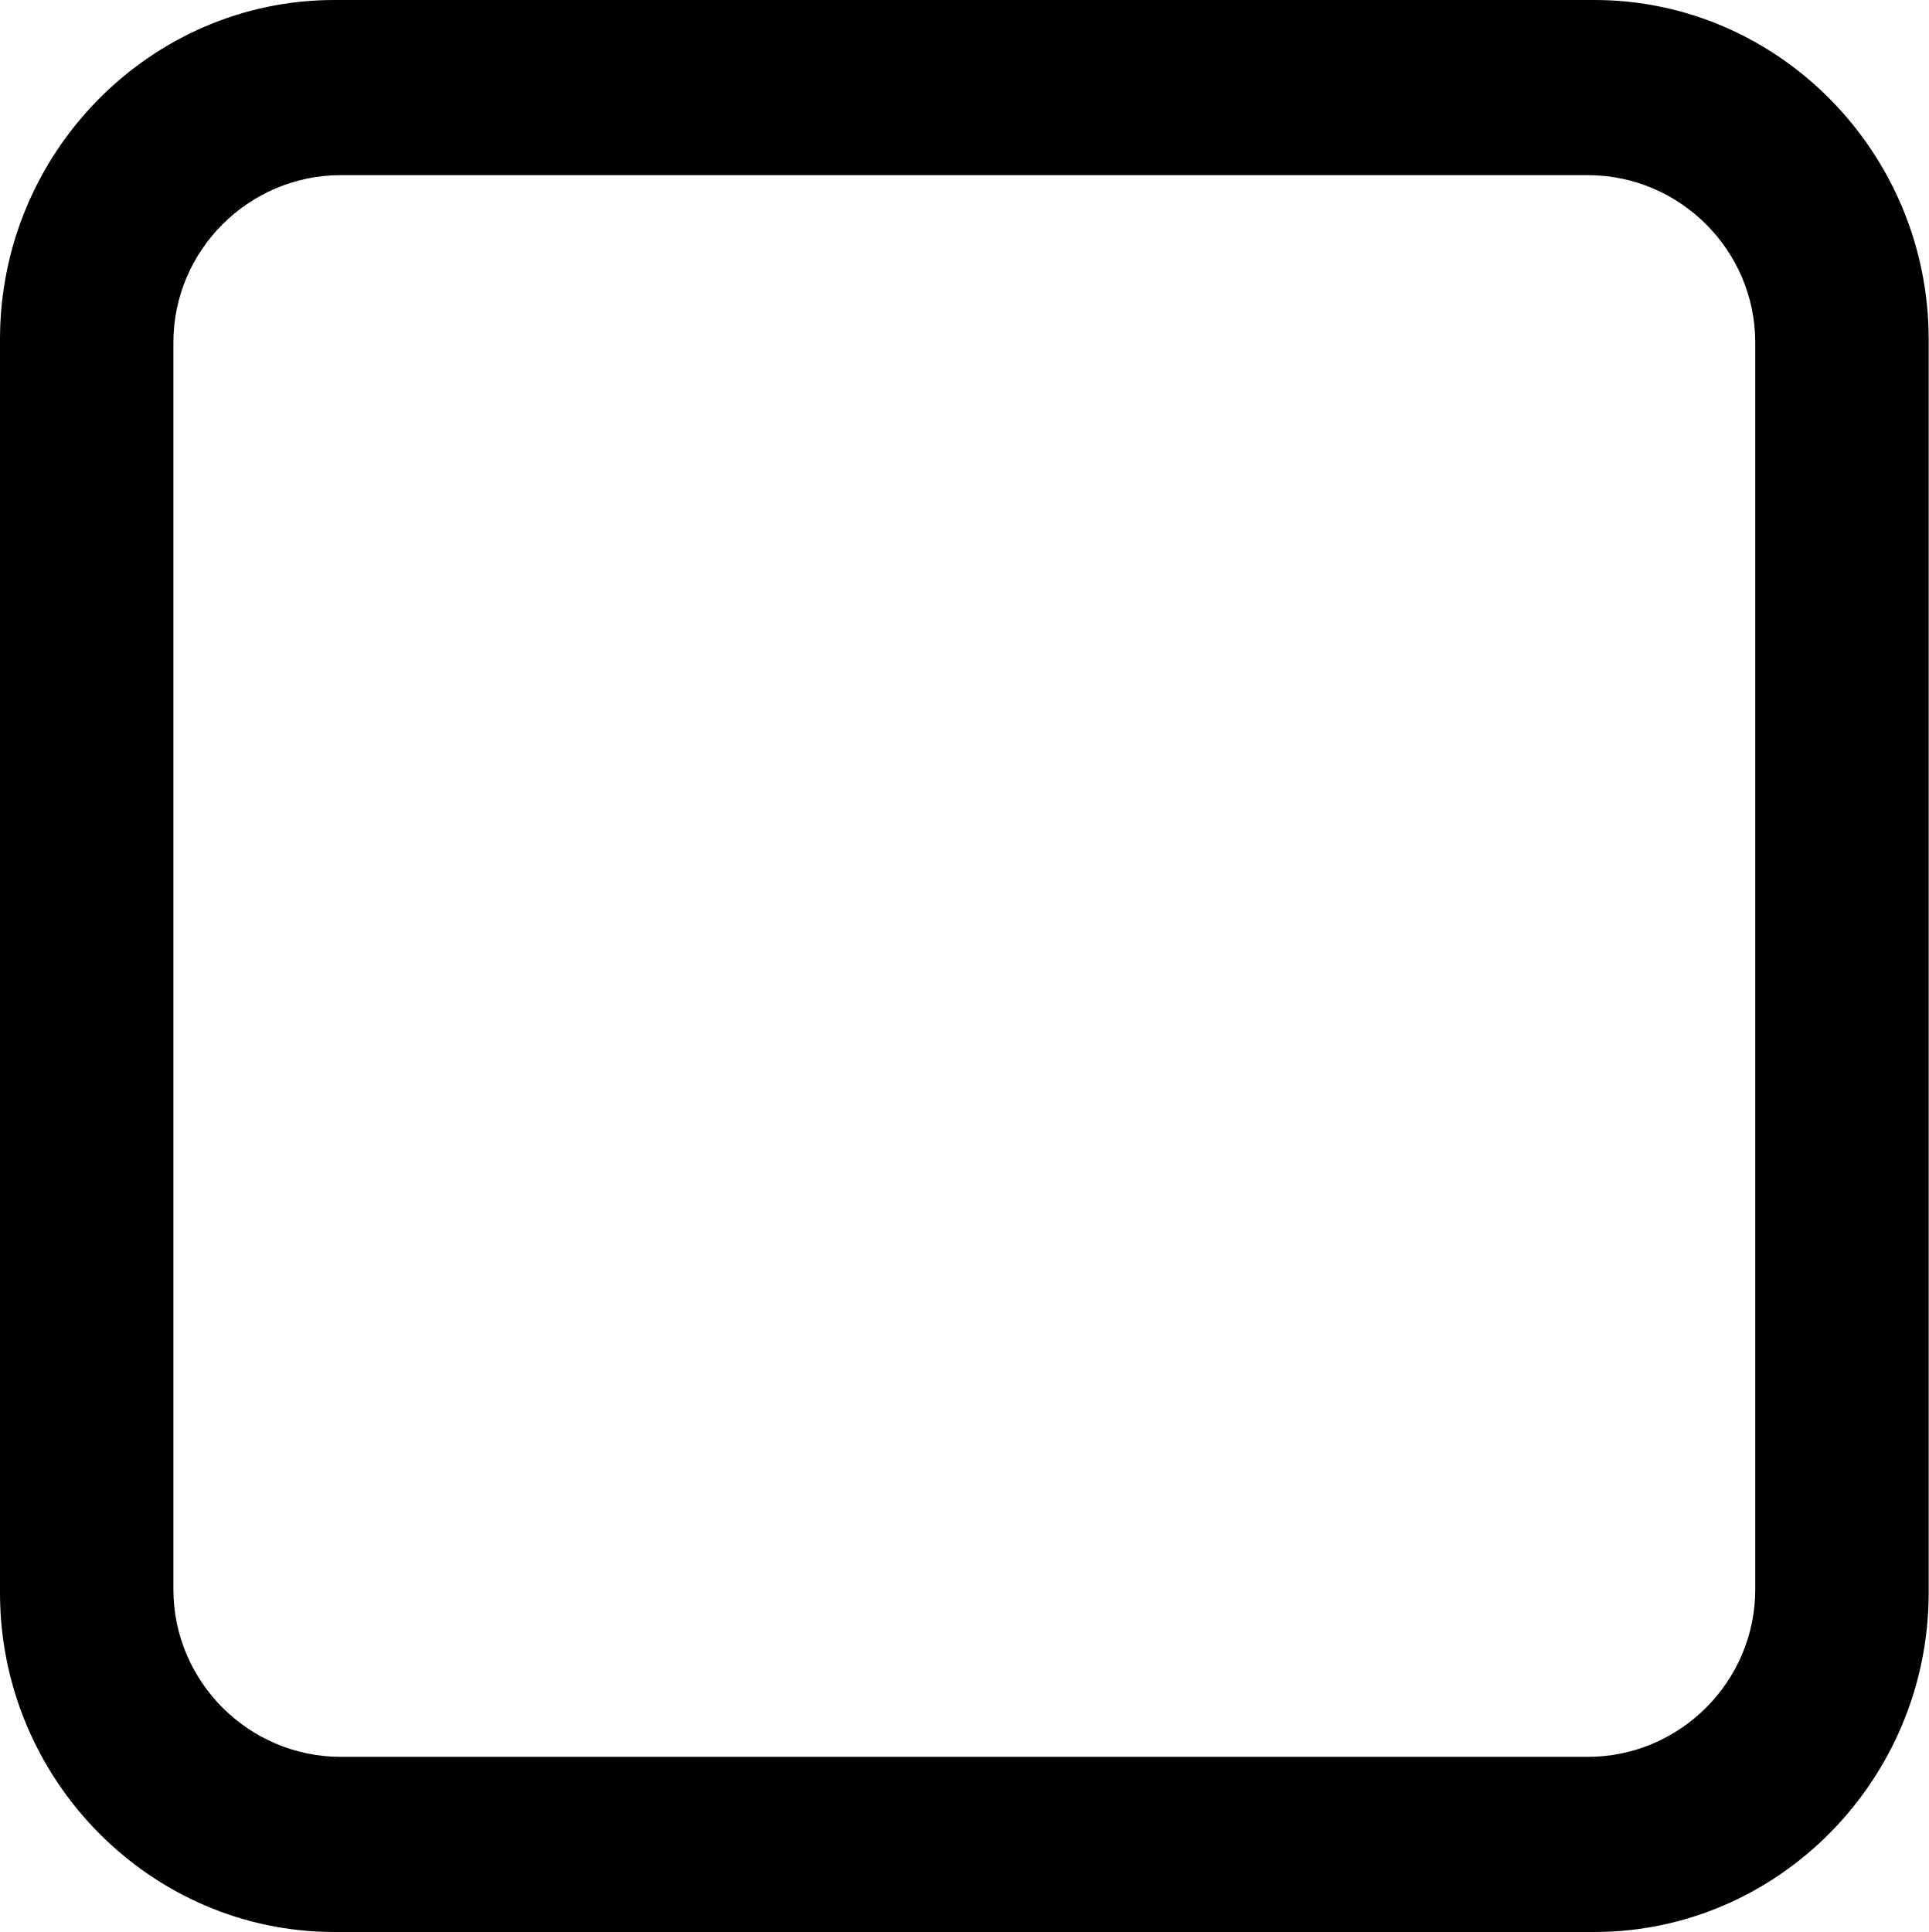
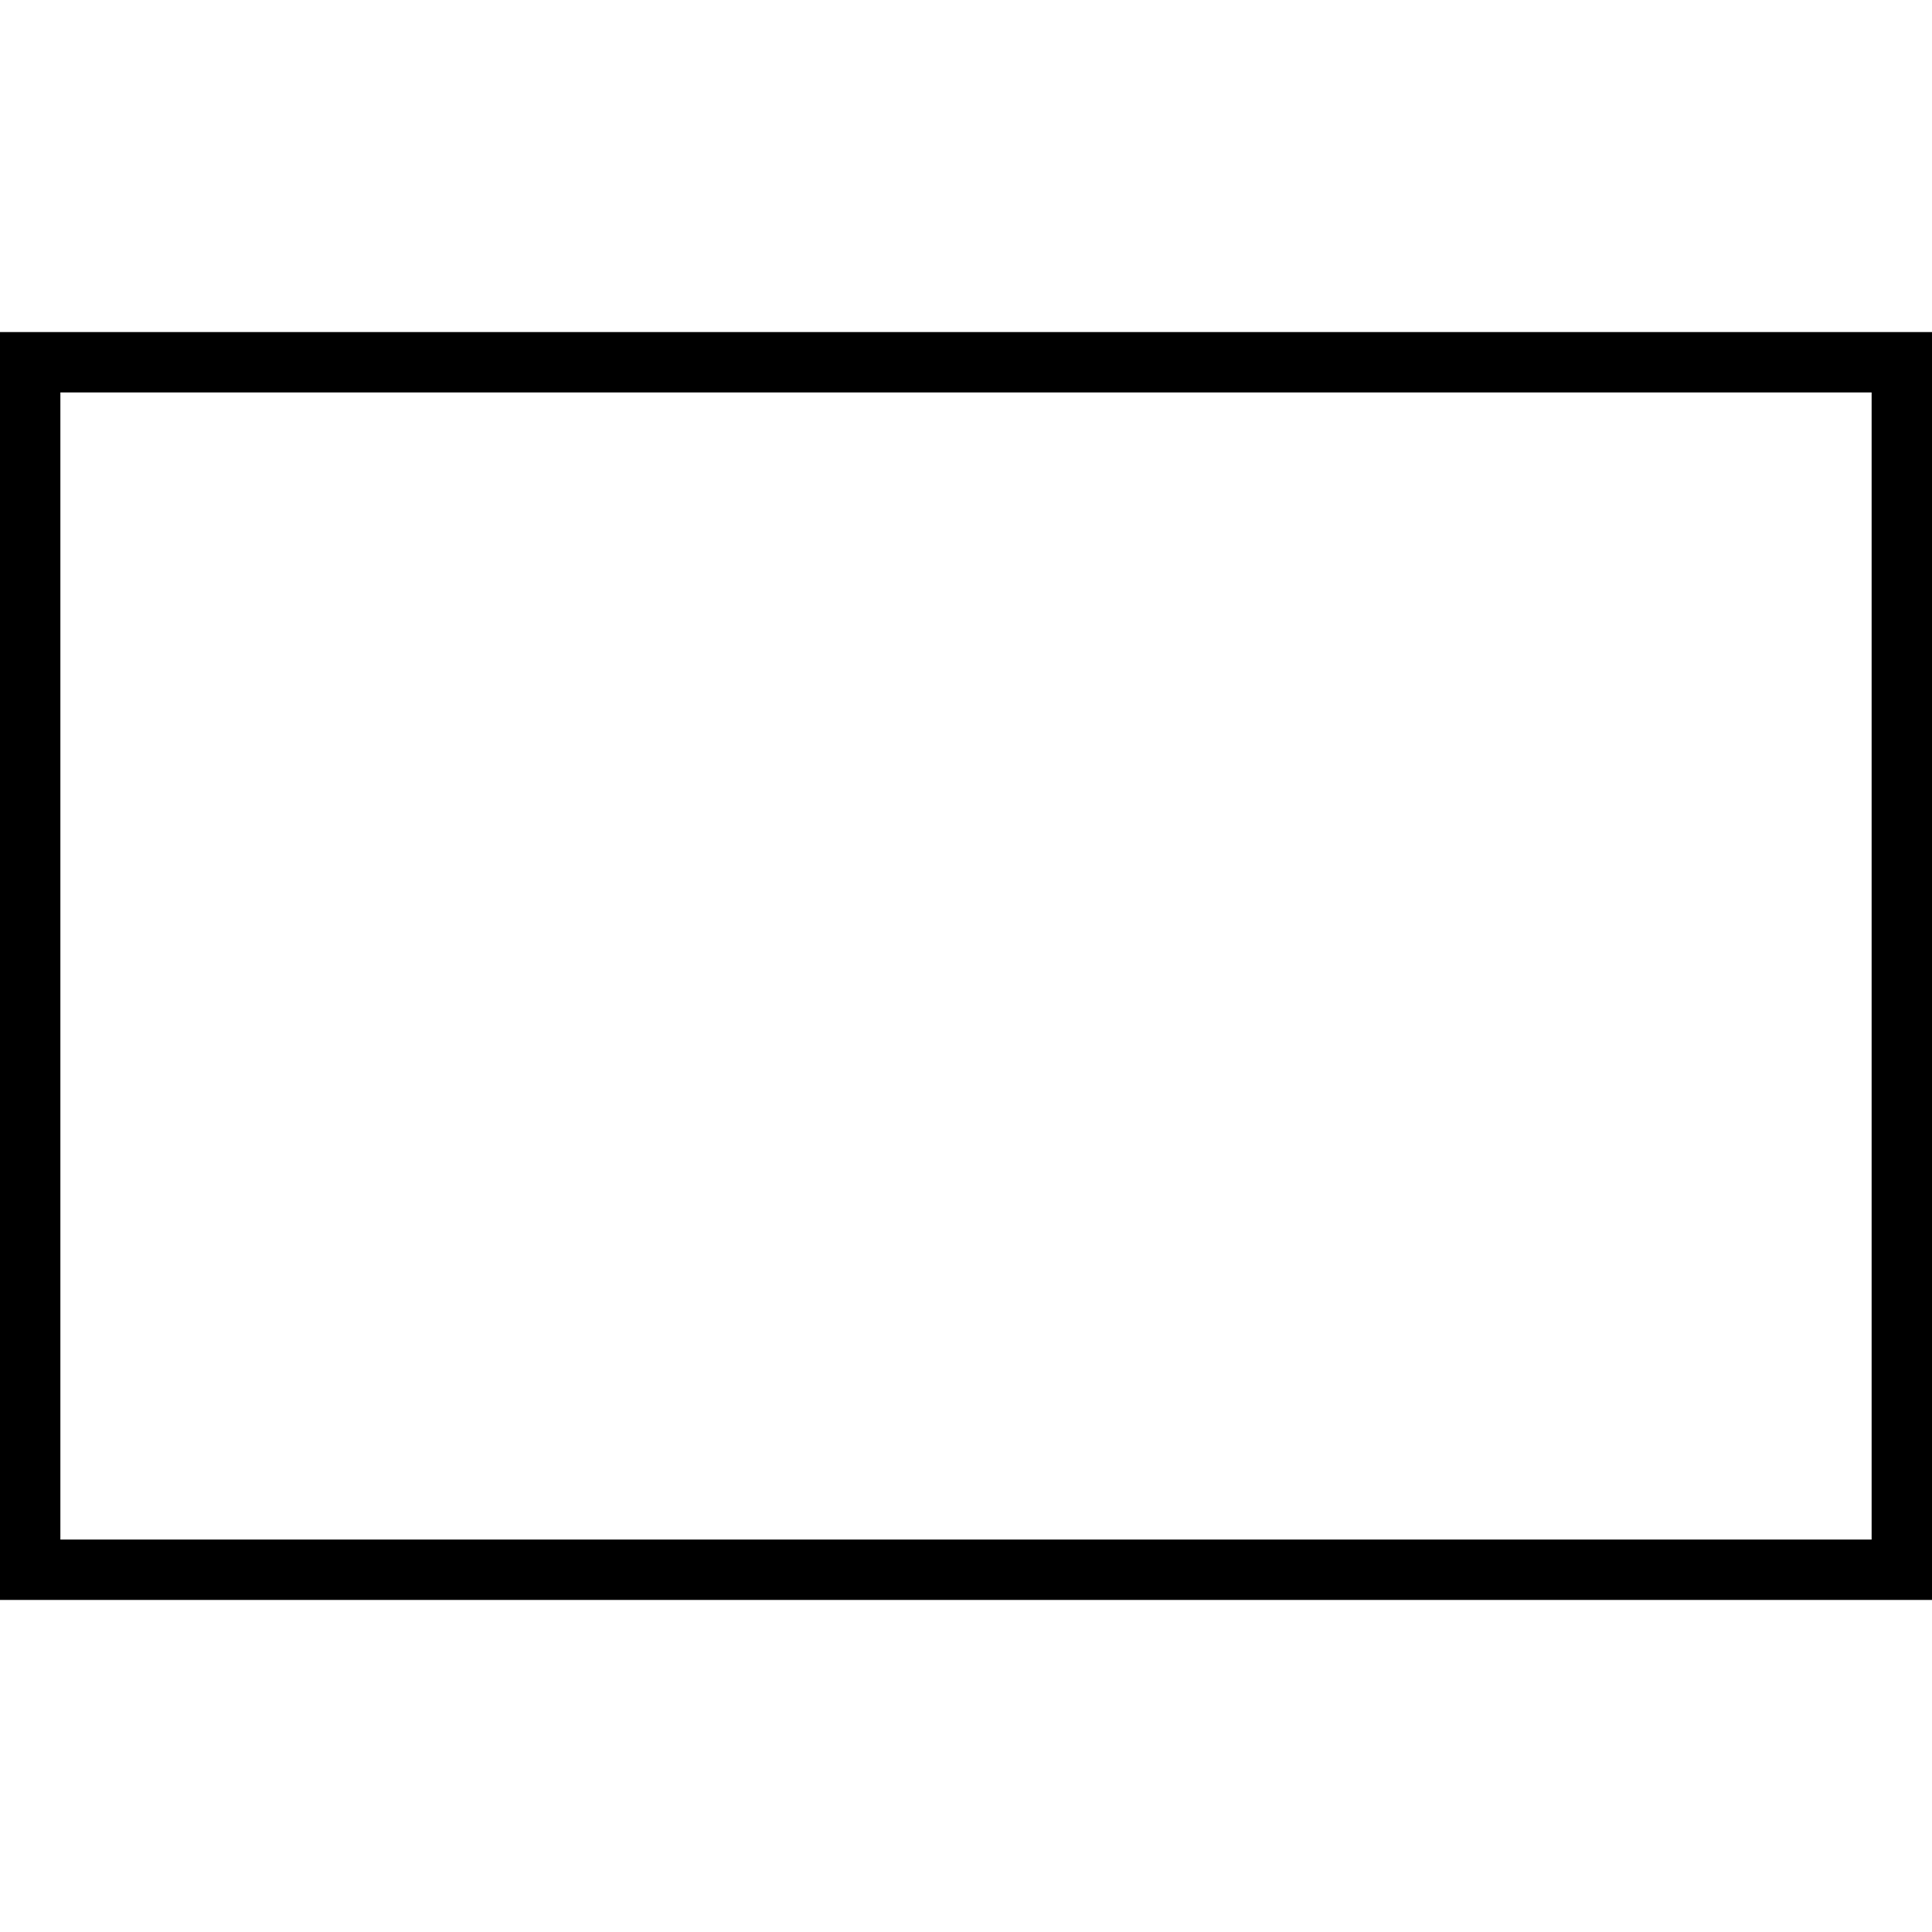
- <svg xmlns="http://www.w3.org/2000/svg" version="1.1" id="Layer_1" x="0px" y="0px" width="122.661px" height="122.88px" viewBox="0 0 122.661 122.88" enable-background="new 0 0 122.661 122.88" xml:space="preserve">
-   <g>
-     <path fill-rule="evenodd" clip-rule="evenodd" d="M21.26,0h80.142c11.692,0,21.26,9.706,21.26,21.569v79.741 c0,11.864-9.567,21.569-21.26,21.569H21.26C9.566,122.88,0,113.175,0,101.311V21.569C0,9.706,9.566,0,21.26,0L21.26,0z M21.674,11.14h79.312c5.855,0,10.647,4.788,10.647,10.641v79.313c0,5.855-4.792,10.646-10.647,10.646H21.674 c-5.855,0-10.646-4.79-10.646-10.646V21.78C11.027,15.928,15.818,11.14,21.674,11.14L21.674,11.14z" />
-   </g>
+ <svg xmlns="http://www.w3.org/2000/svg" version="1.0" id="Layer_1" x="0px" y="0px" width="64px" height="64px" viewBox="0 0 64 64" enable-background="new 0 0 64 64" xml:space="preserve">
+   <rect x="1" y="12" fill="none" stroke="#000000" stroke-width="2" stroke-miterlimit="10" width="62" height="40" />
</svg>
